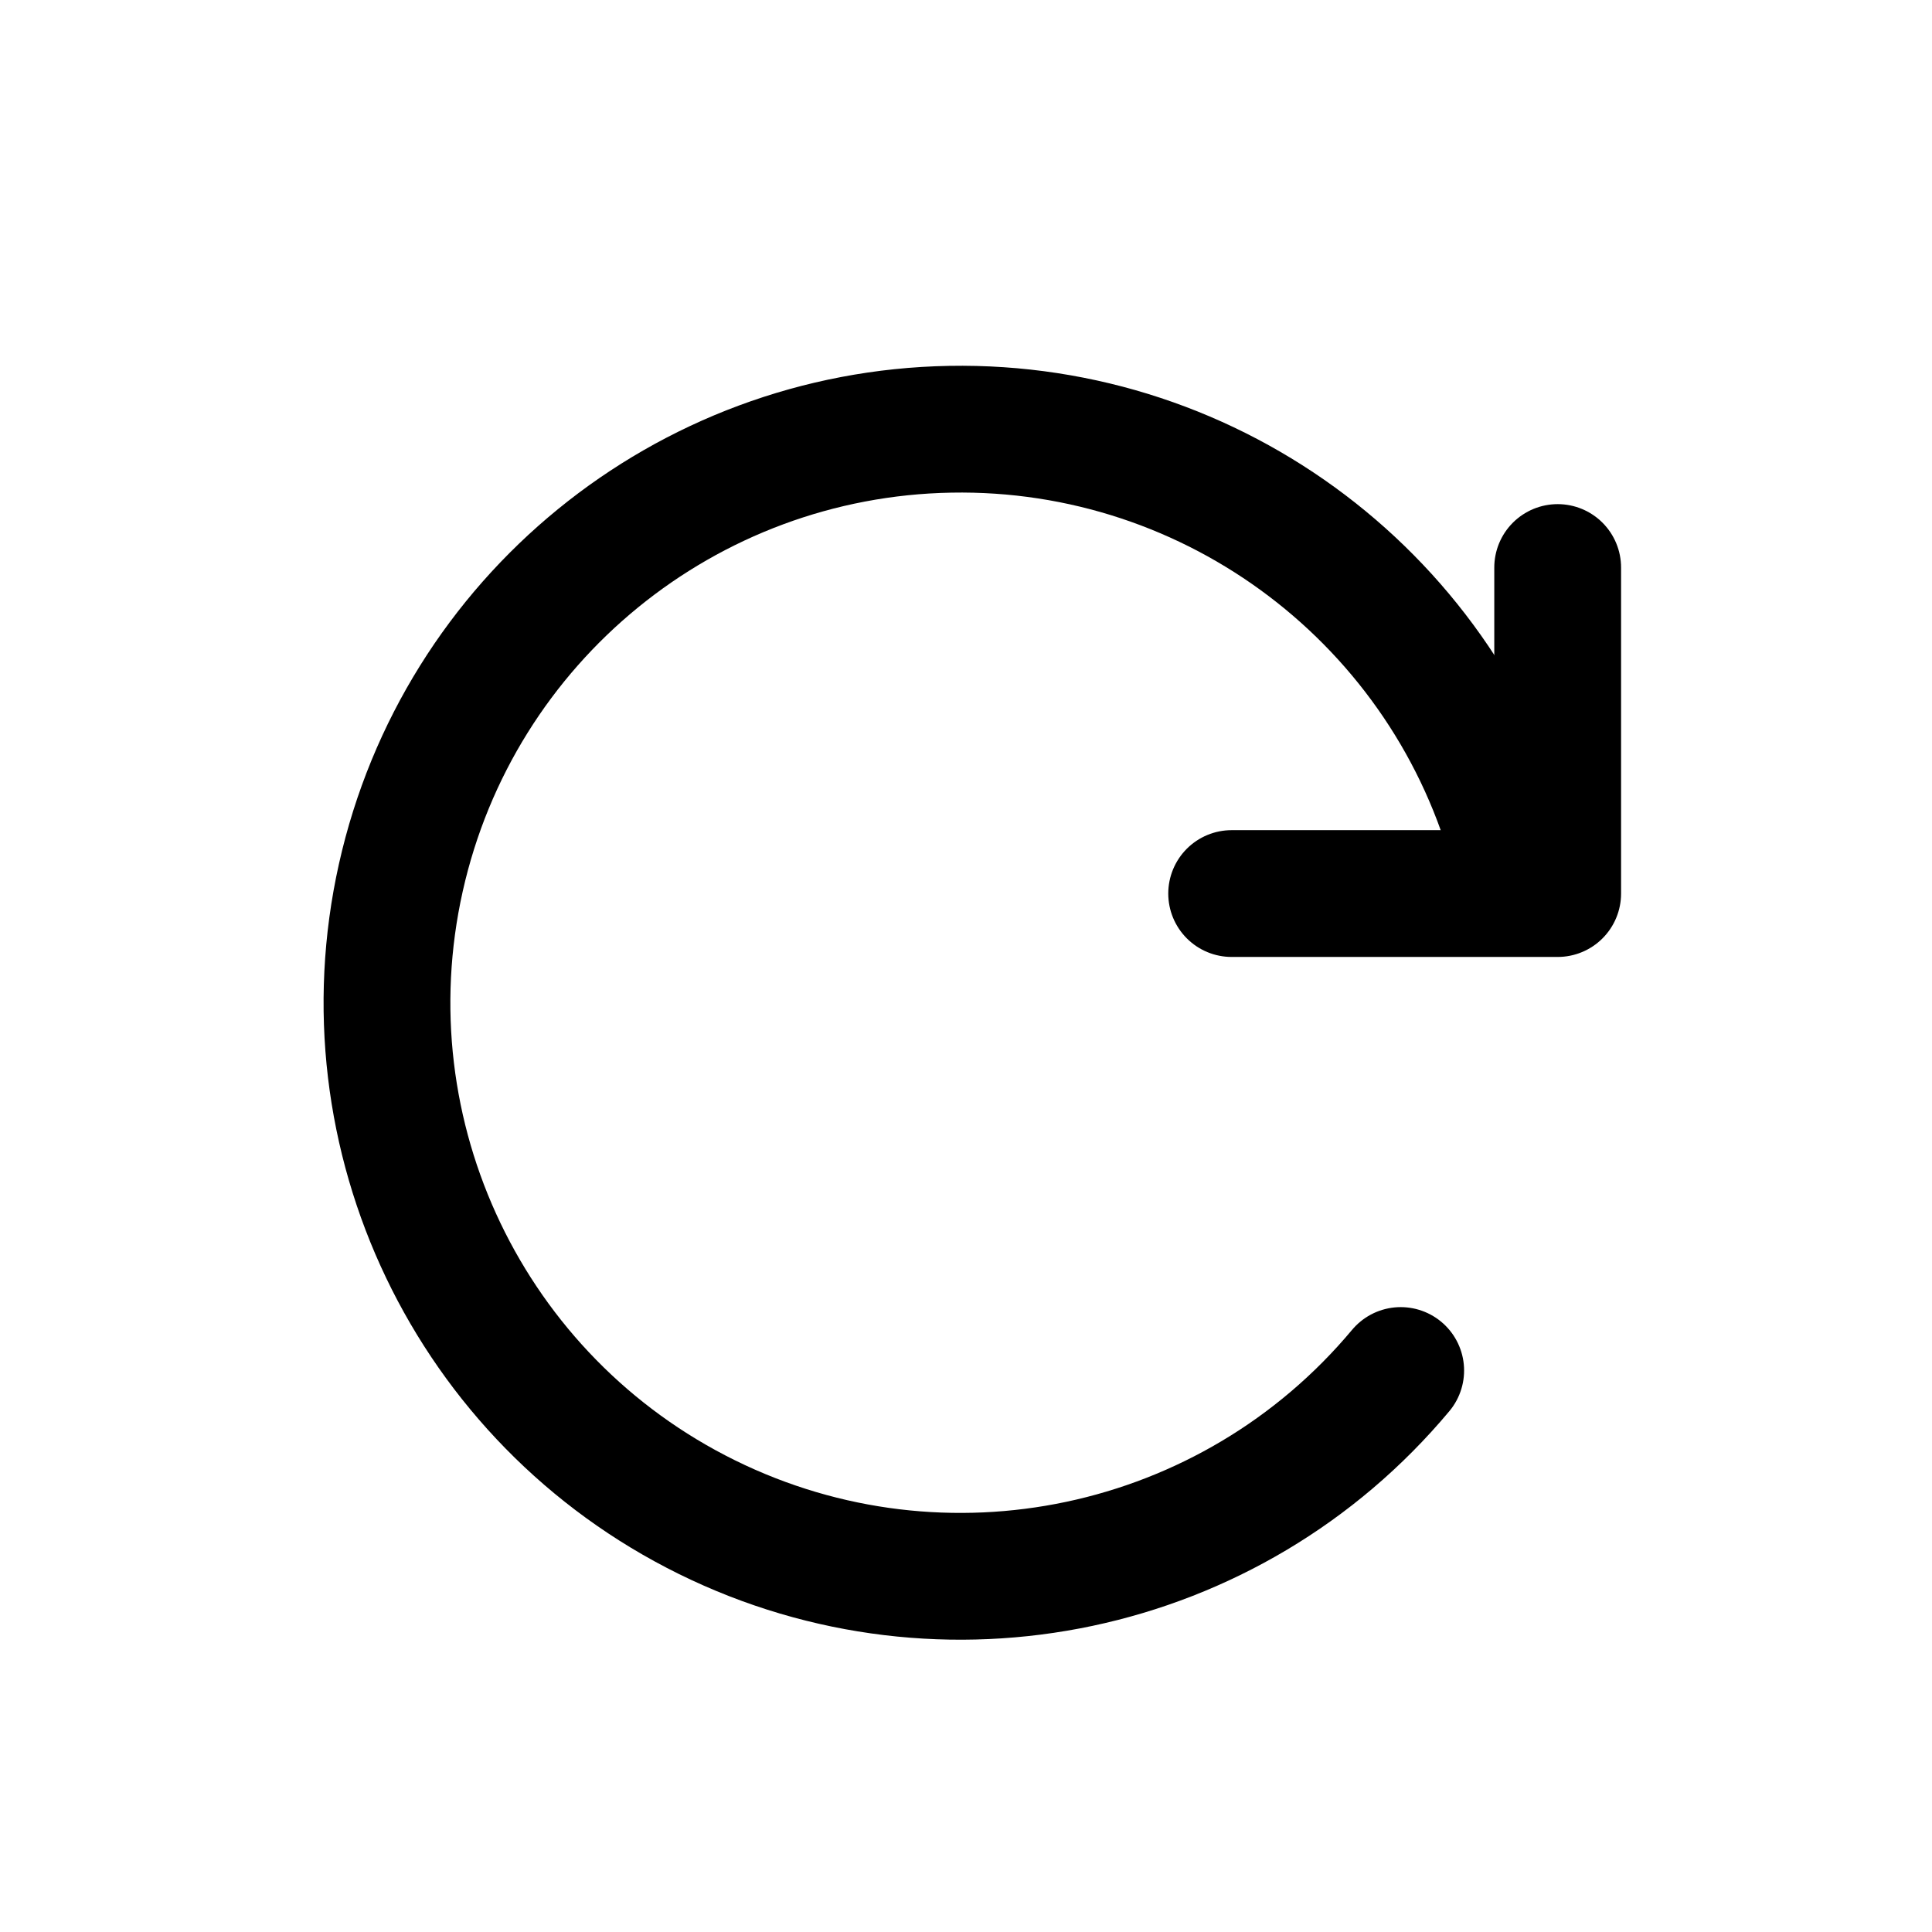
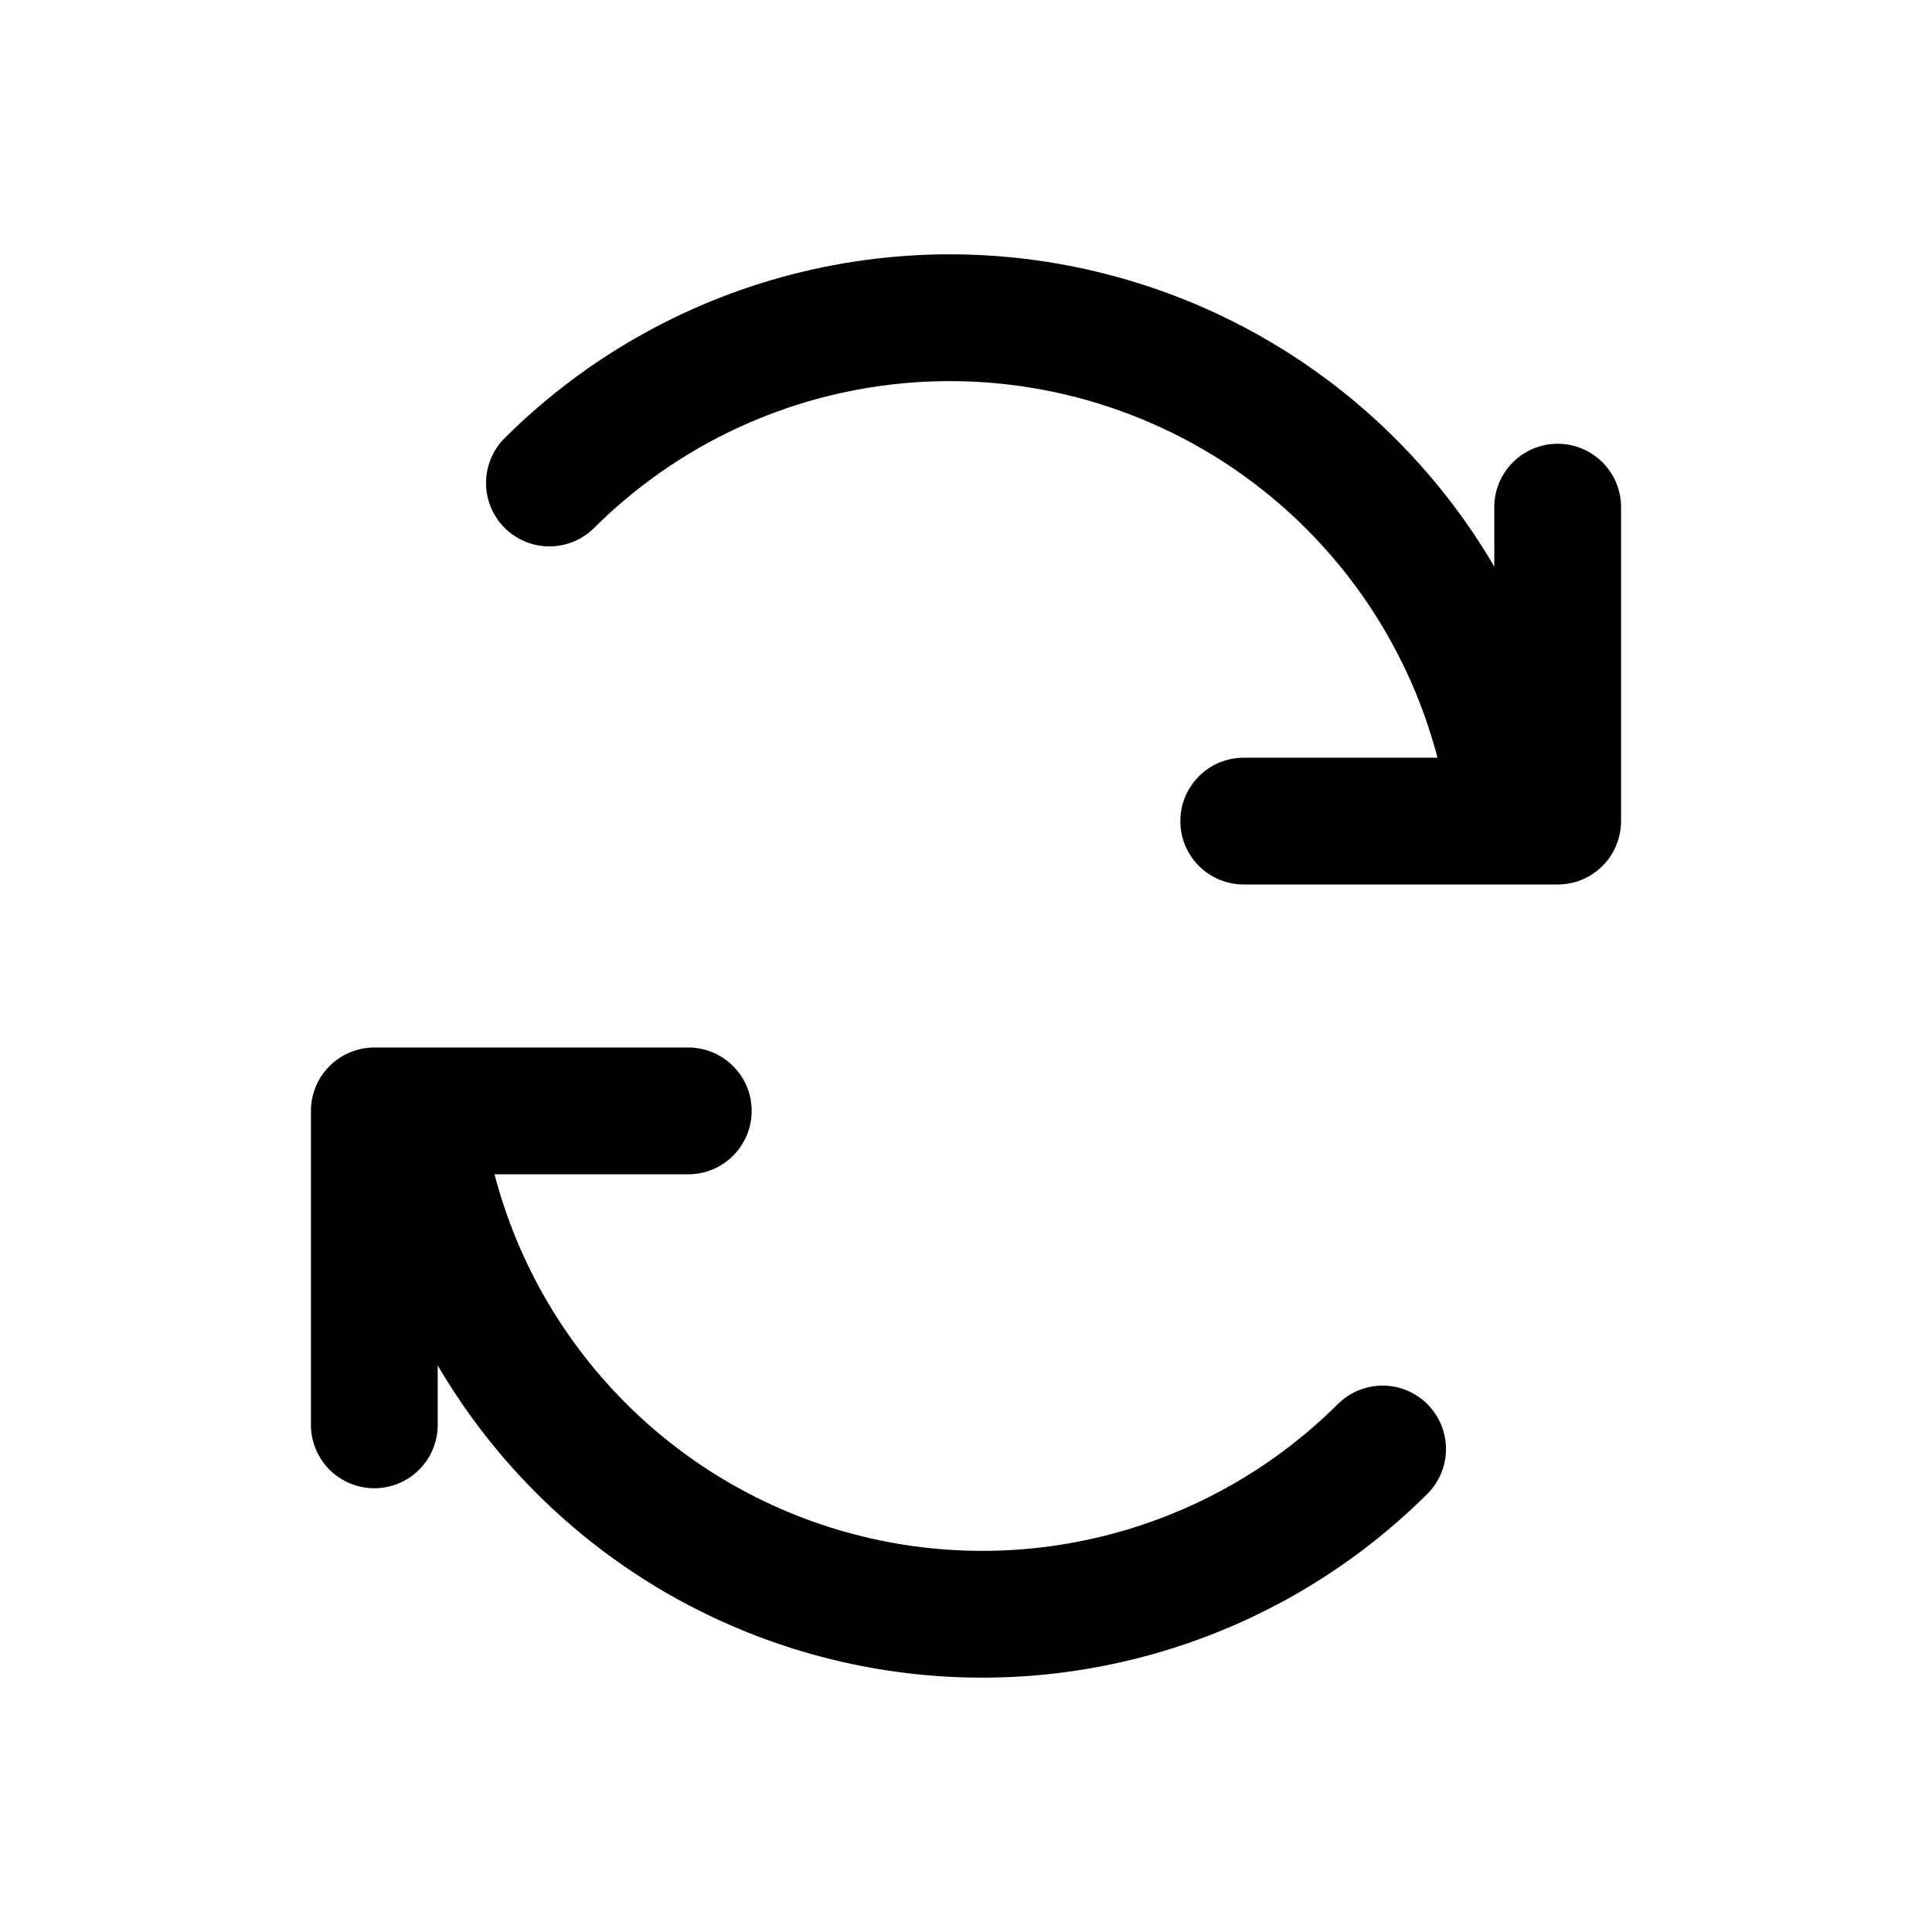
<svg xmlns="http://www.w3.org/2000/svg" viewBox="0 0 16 16" fill="none" stroke="#000" stroke-width="1.05" stroke-linecap="round" stroke-linejoin="round">
-   <path d="M12.9 4.7v2.7h-2.7" />
-   <path d="M12.55 7.1A4.75 4.75 0 1 0 11.6 11.35" />
+   <path d="M12.9 4.2v2.6h-2.6" />
+   <path d="M12.5 6.55A4.7 4.7 0 0 0 4.55 4" />
+   <path d="M3.1 11.8V9.2h2.6" />
+   <path d="M3.5 9.45A4.7 4.7 0 0 0 11.45 12" />
</svg>
